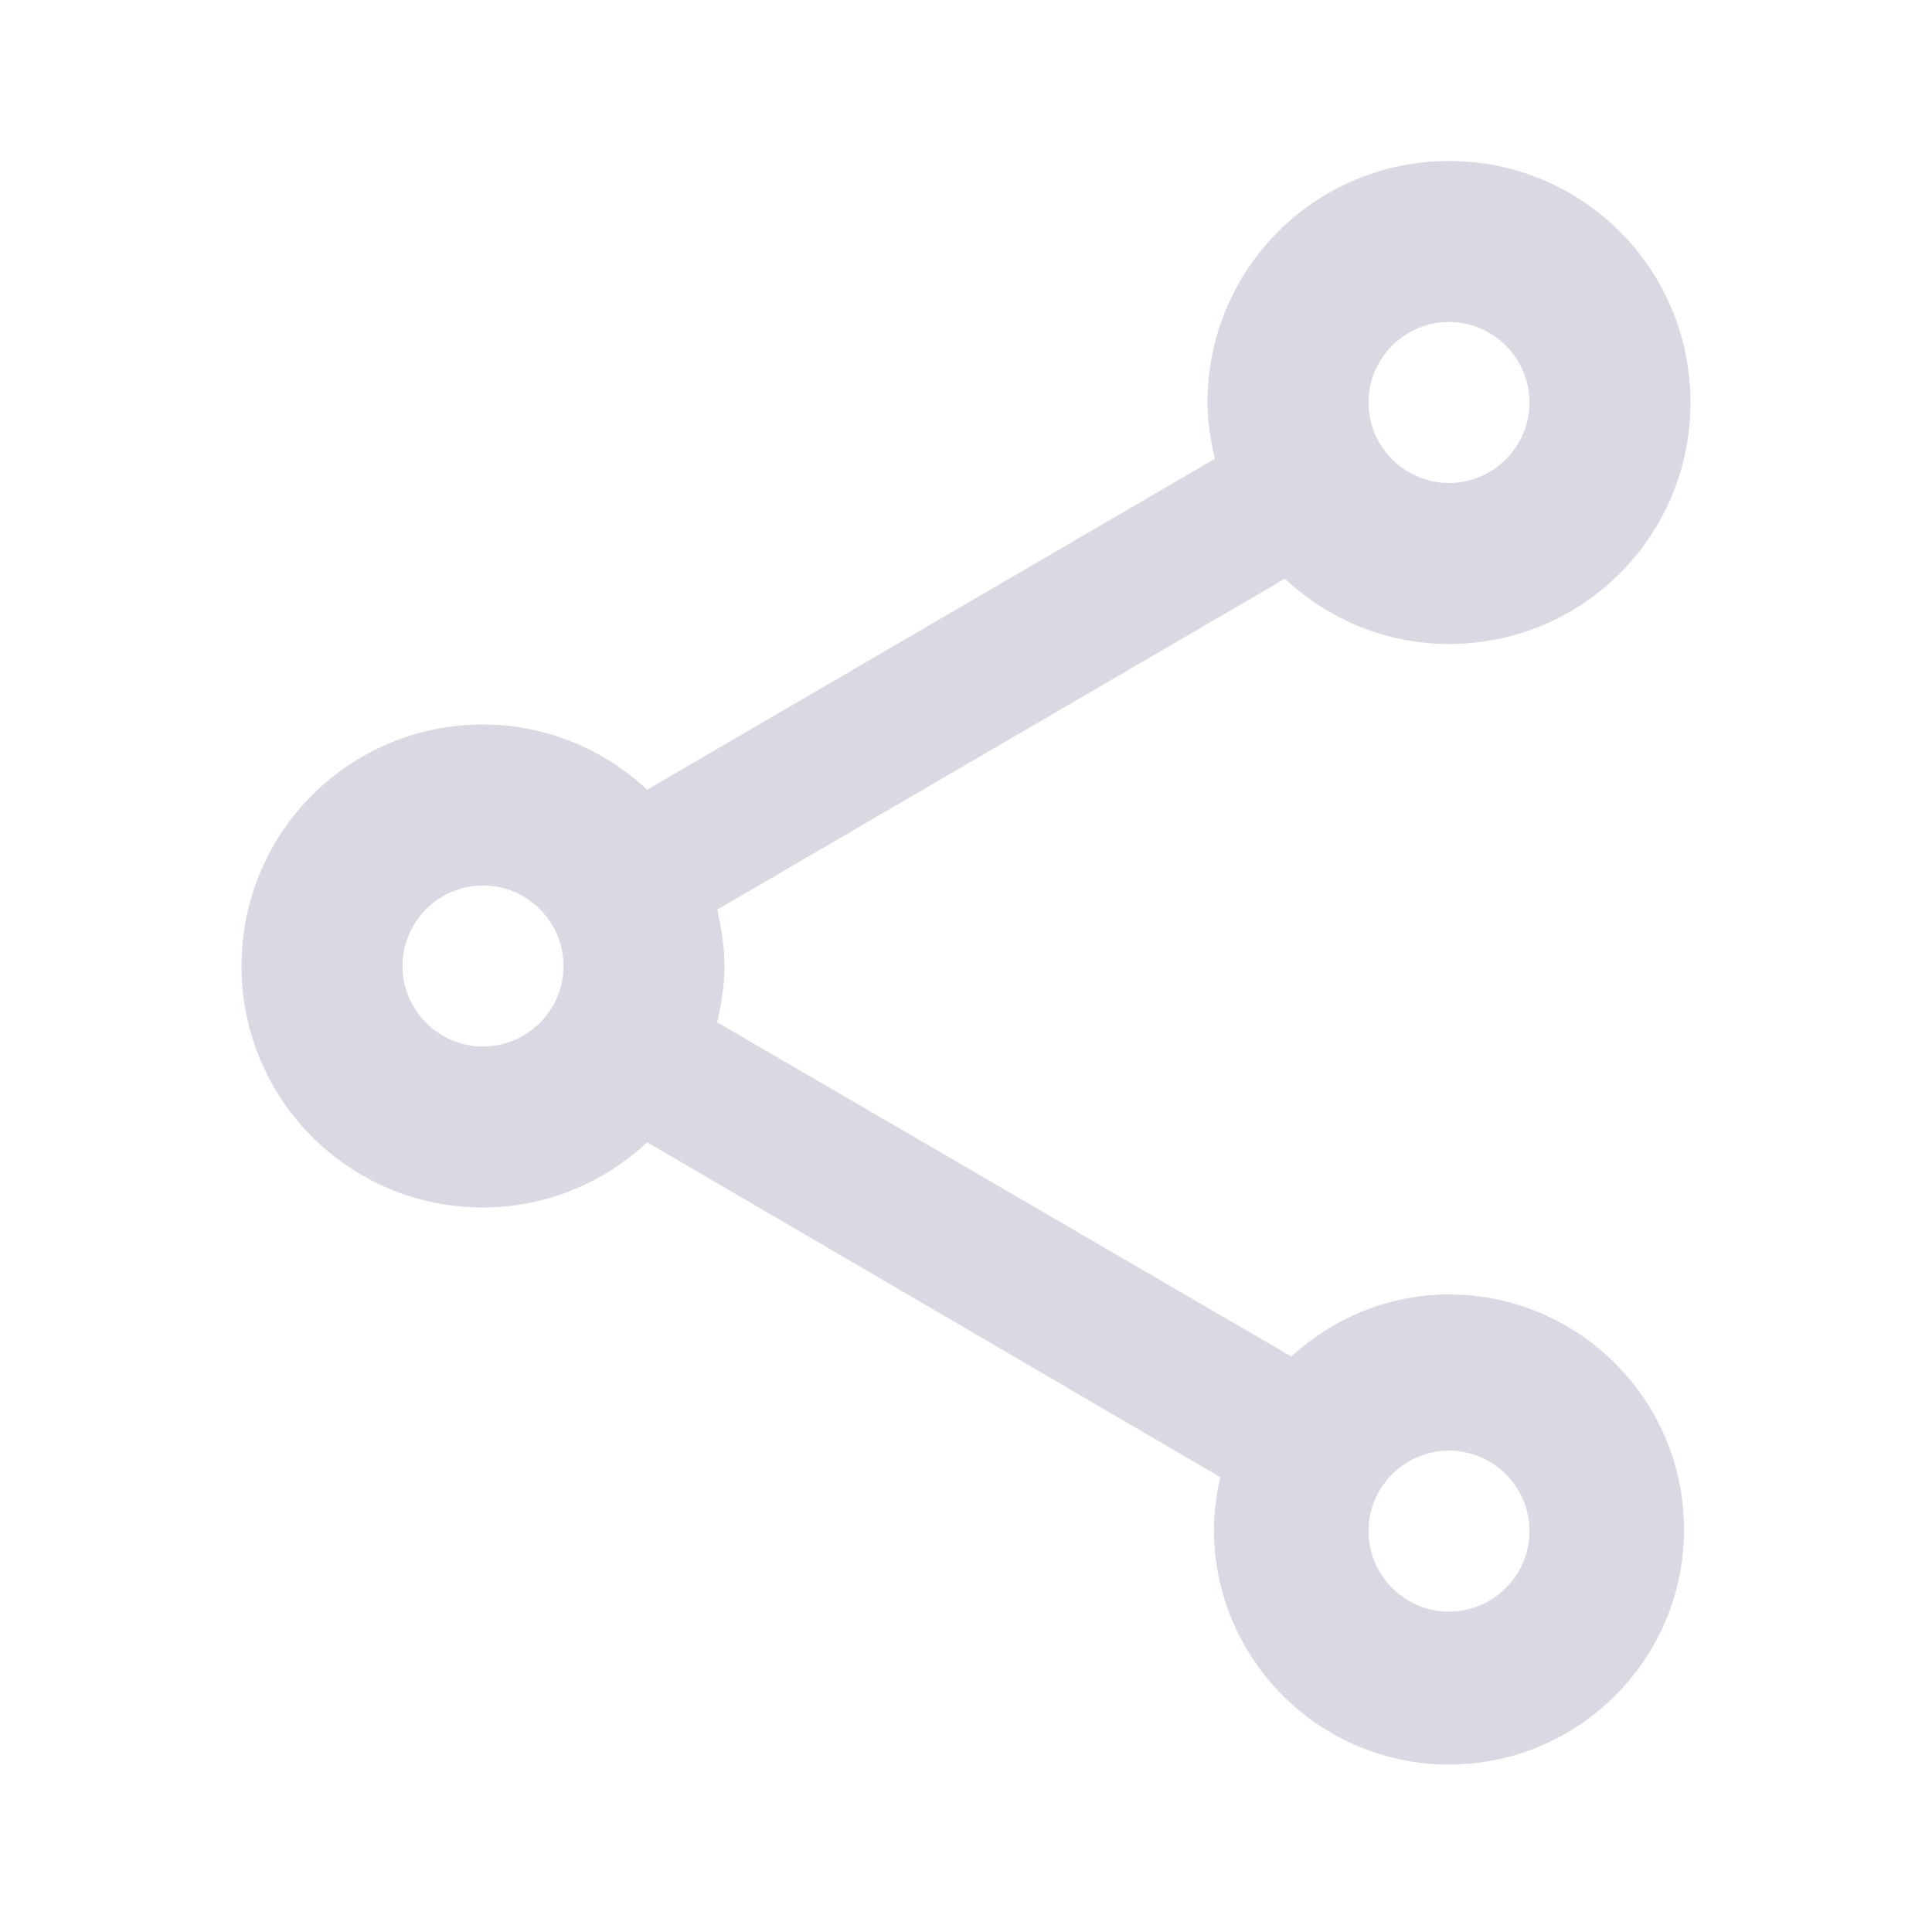
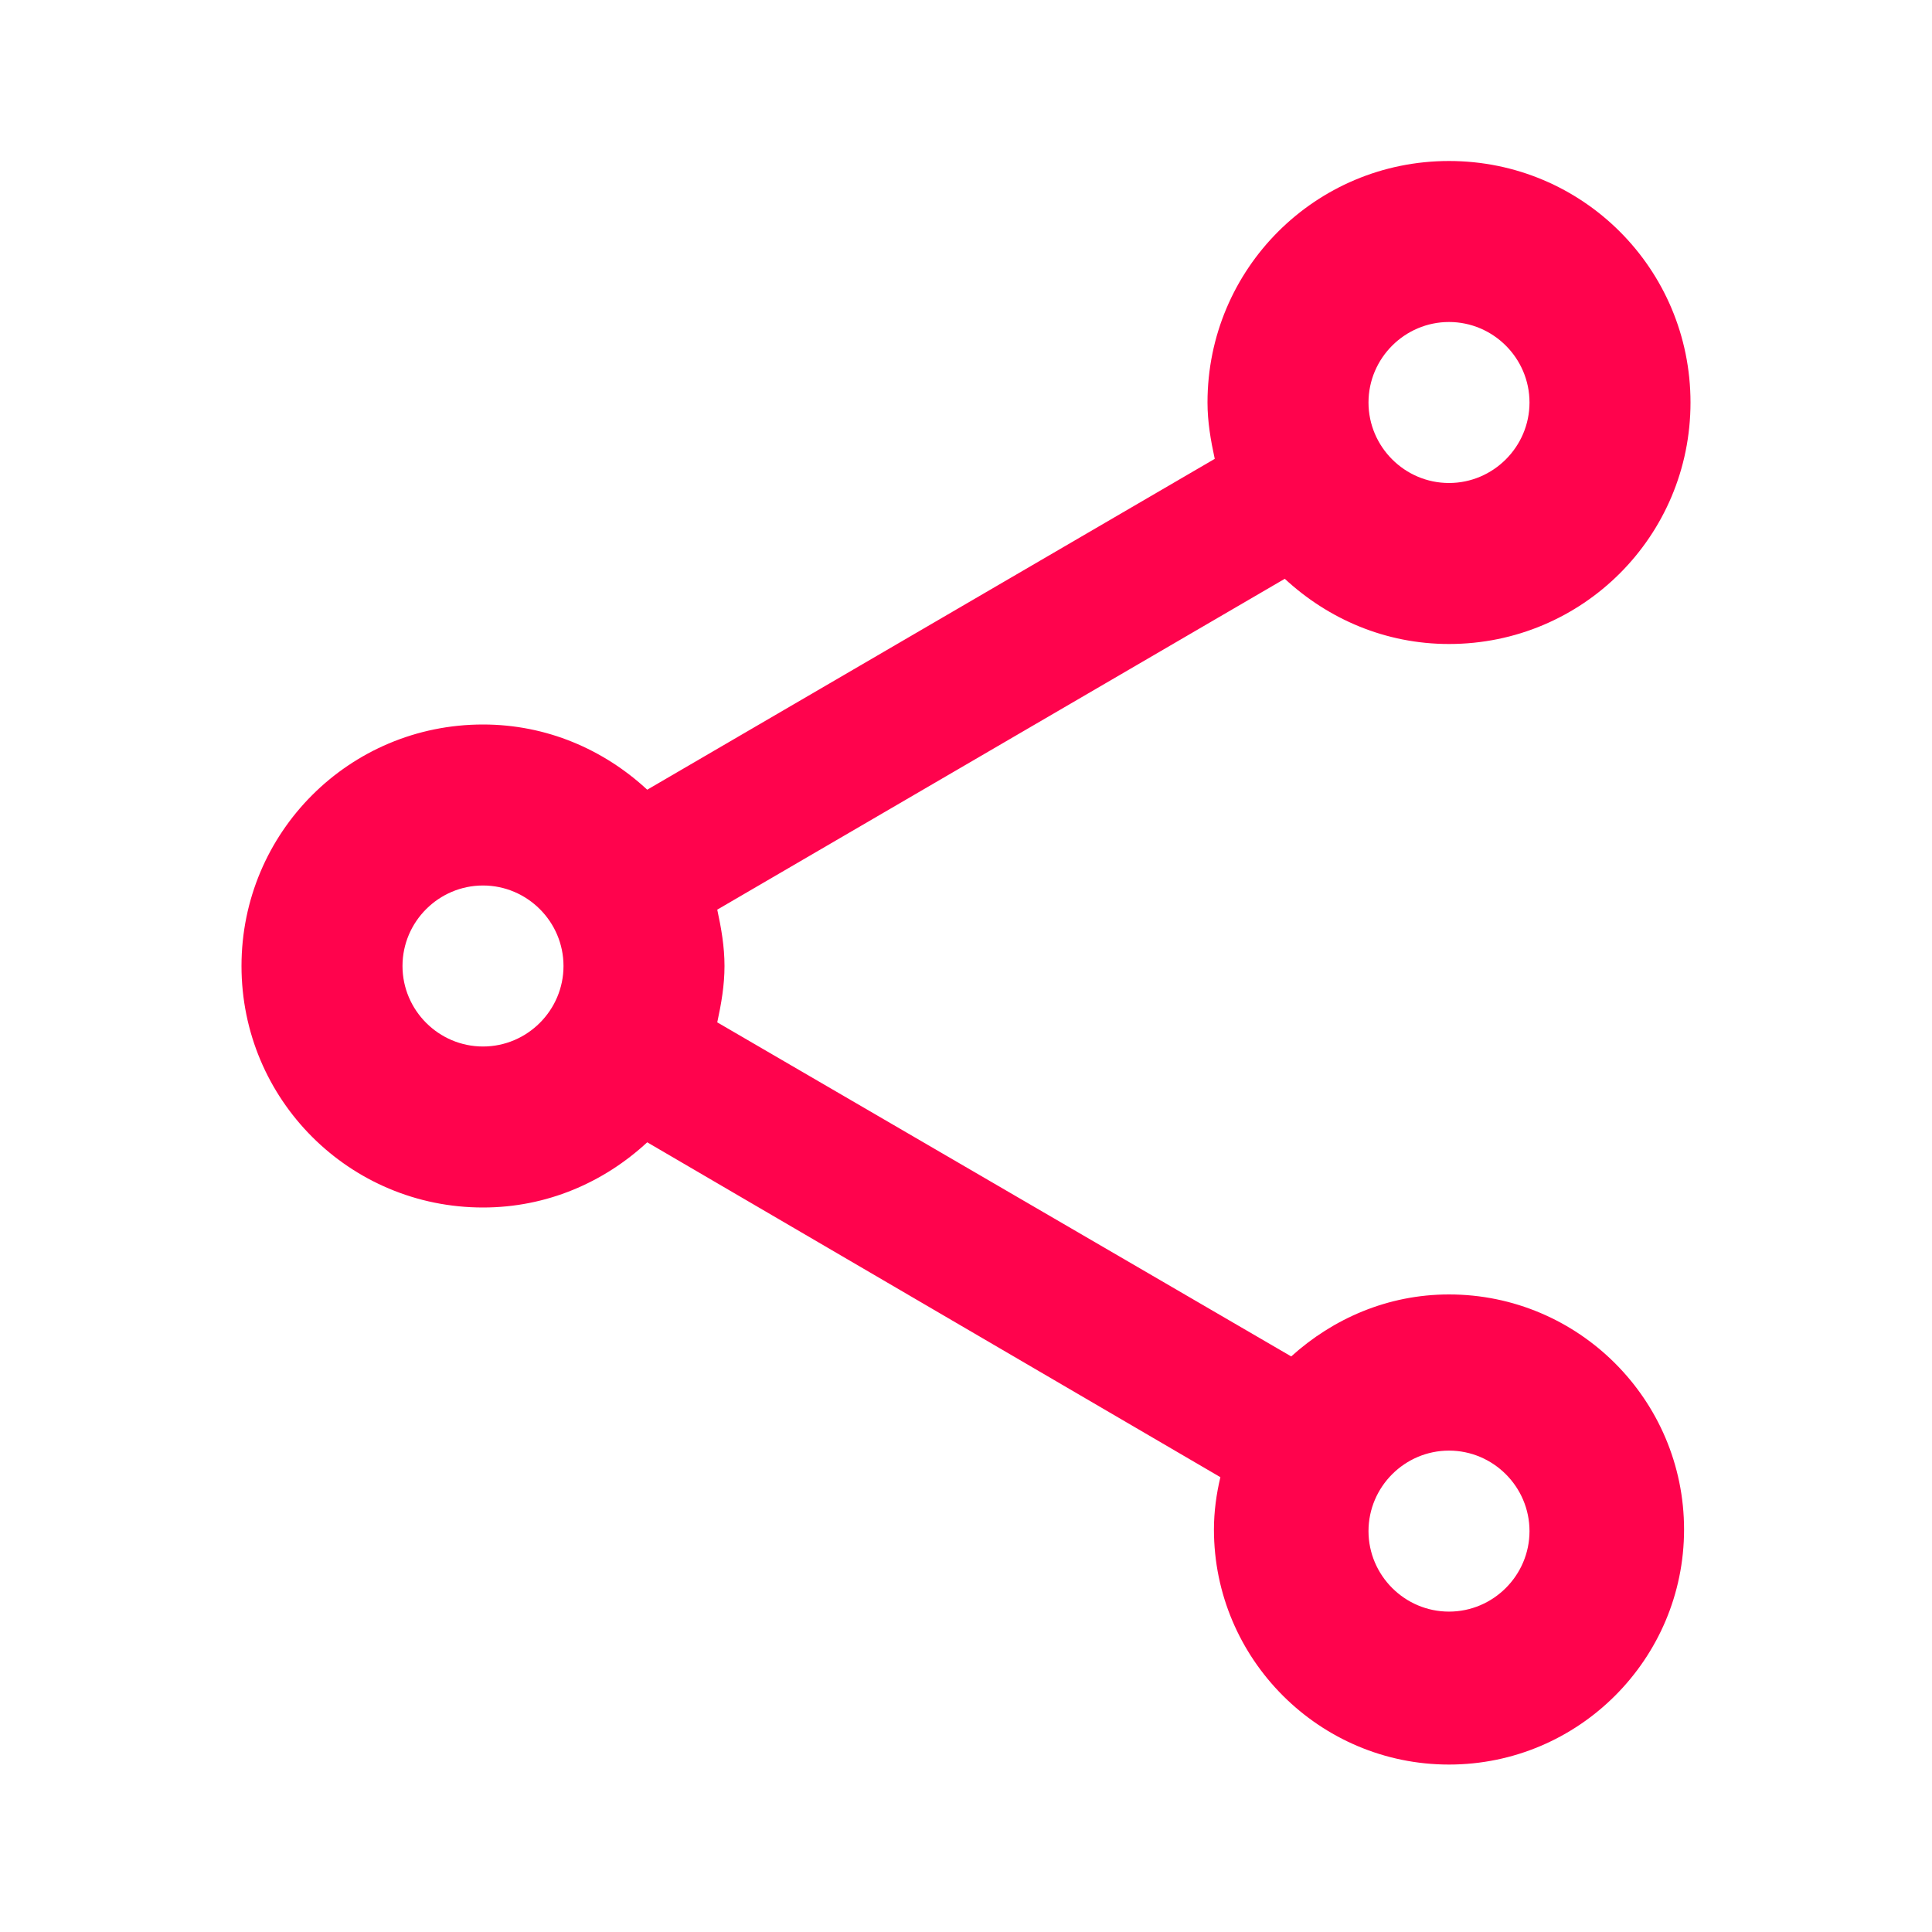
- <svg xmlns="http://www.w3.org/2000/svg" height="24px" viewBox="0 0 24 24" width="24px" fill="#DBD8E3">
+ <svg xmlns="http://www.w3.org/2000/svg" height="24px" viewBox="0 0 24 24" width="24px" fill="#FF034D">
  <path d="M0 0h24v24H0V0z" fill="none" />
  <path d="M18 16.08c-.76 0-1.44.3-1.96.77L8.91 12.7c.05-.23.09-.46.09-.7s-.04-.47-.09-.7l7.05-4.11c.54.5 1.25.81 2.04.81 1.66 0 3-1.34 3-3s-1.34-3-3-3-3 1.34-3 3c0 .24.04.47.09.7L8.04 9.81C7.5 9.31 6.79 9 6 9c-1.66 0-3 1.34-3 3s1.34 3 3 3c.79 0 1.5-.31 2.04-.81l7.12 4.16c-.05.21-.08.43-.08.65 0 1.61 1.31 2.92 2.92 2.92s2.92-1.31 2.92-2.92c0-1.61-1.31-2.92-2.92-2.92zM18 4c.55 0 1 .45 1 1s-.45 1-1 1-1-.45-1-1 .45-1 1-1zM6 13c-.55 0-1-.45-1-1s.45-1 1-1 1 .45 1 1-.45 1-1 1zm12 7.02c-.55 0-1-.45-1-1s.45-1 1-1 1 .45 1 1-.45 1-1 1z" />
</svg>
